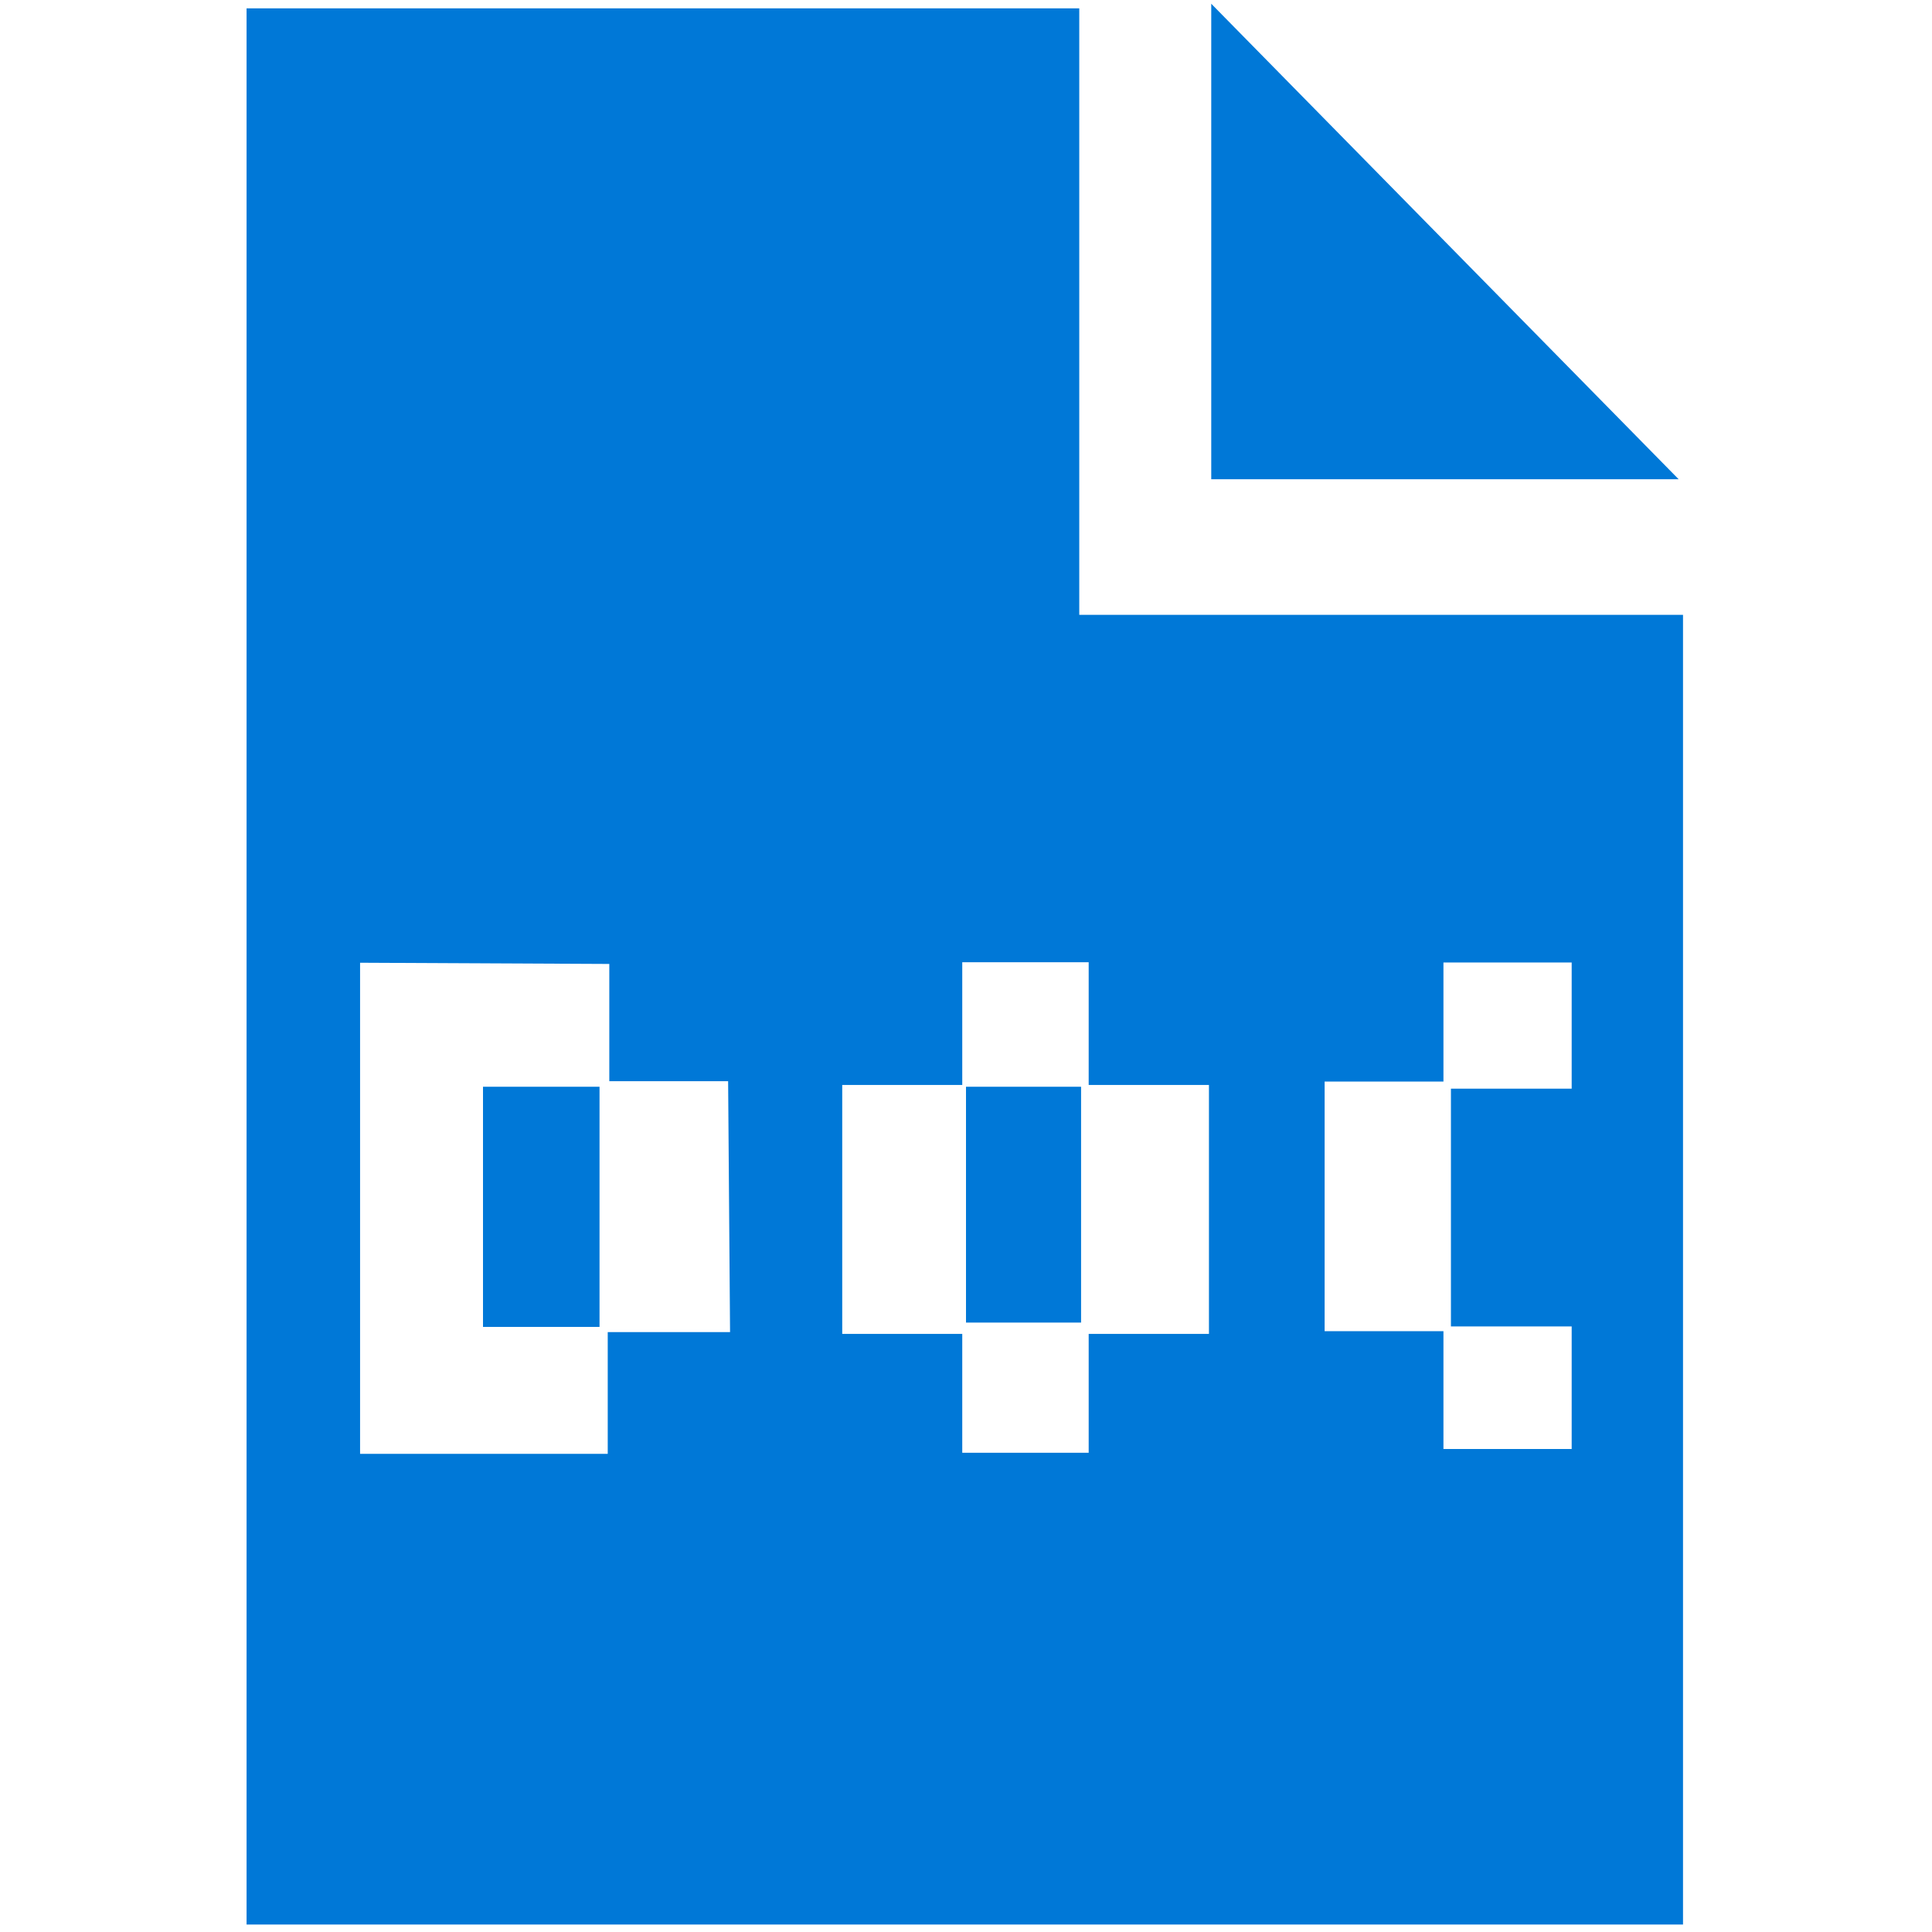
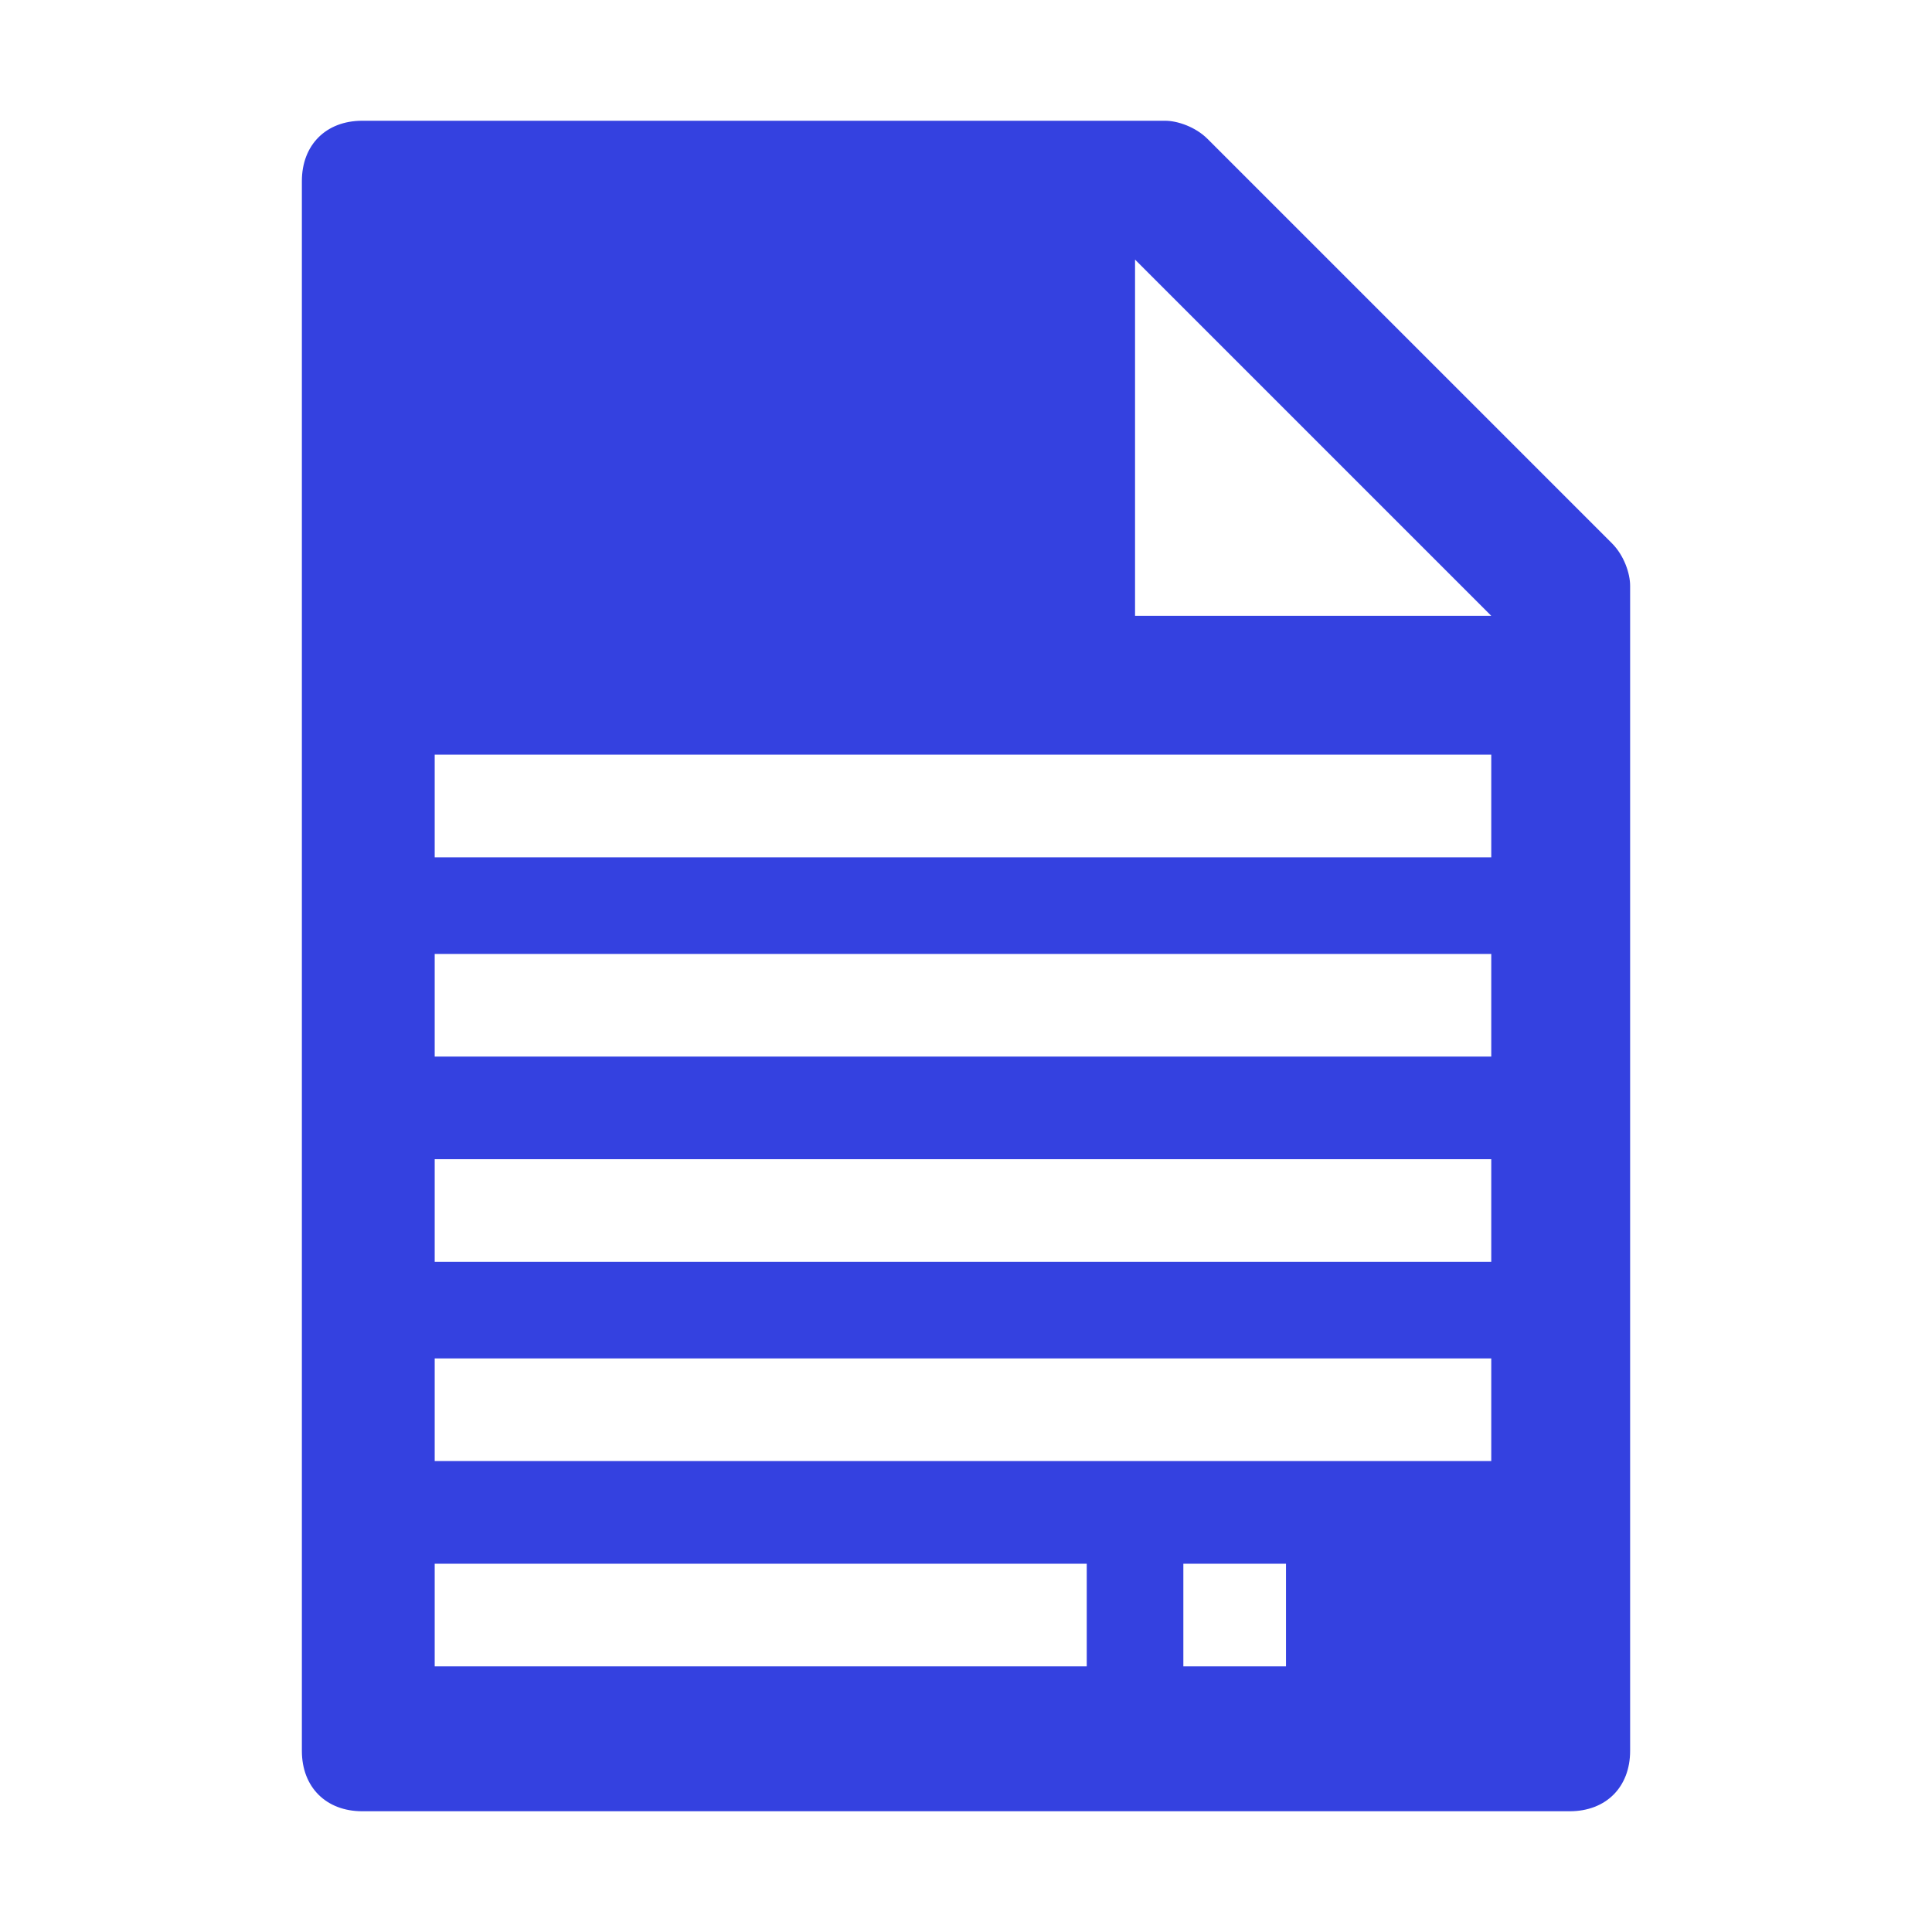
- <svg width="16" height="16" viewBox="0 0 16 16">
-   <path fill-rule="evenodd" clip-rule="evenodd" d="M10.031 0.031V3.969H13.902L10.031 0.031Z" fill="#0078d7" />
-   <path fill-rule="evenodd" clip-rule="evenodd" d="M4 9H4.965V10.989H4V9Z" fill="#0078d7" />
-   <path fill-rule="evenodd" clip-rule="evenodd" d="M8 9H8.953V10.953H8V9Z" fill="#0078d7" />
-   <path fill-rule="evenodd" clip-rule="evenodd" d="M8.938 5.092V0.069H2.042V15.938H13.938V5.092H8.938ZM5.033 11.031V12.04H2.982V7.973L5.046 7.983V8.954H6.03L6.046 11.032H5.033V11.031V11.031ZM10.012 11.047H9.016V12.031H7.969V11.047H6.975V8.985H7.969V7.969H9.016V8.985H10.012V11.047ZM13.016 9.016H12.016V10.985H13.016V12H11.954V11.024H10.97V8.957H11.954V7.971H13.016V9.016V9.016Z" fill="#0078d7" />
+ <svg width="32" height="32">
+   <path fill="#3441E0" d="M26.7 9L20 2.3c-.2-.2-.5-.3-.7-.3H6c-.6 0-1 .4-1 1v26c0 .6.4 1 1 1h20c.6 0 1-.4 1-1V9.7c0-.2-.1-.5-.3-.7zM18 27.6H7.2v-1.7H18v1.7zm3.3 0h-1.7v-1.7h1.7v1.7zm3.4-3.4H7.2v-1.7h17.5v1.7zm0-3.3H7.2v-1.7h17.5v1.7zm0-3.4H7.2v-1.7h17.5v1.7zm0-3.3H7.2v-1.7h17.5v1.7zm-5.9-4V4.3l5.9 5.9h-5.9z" />
</svg>
